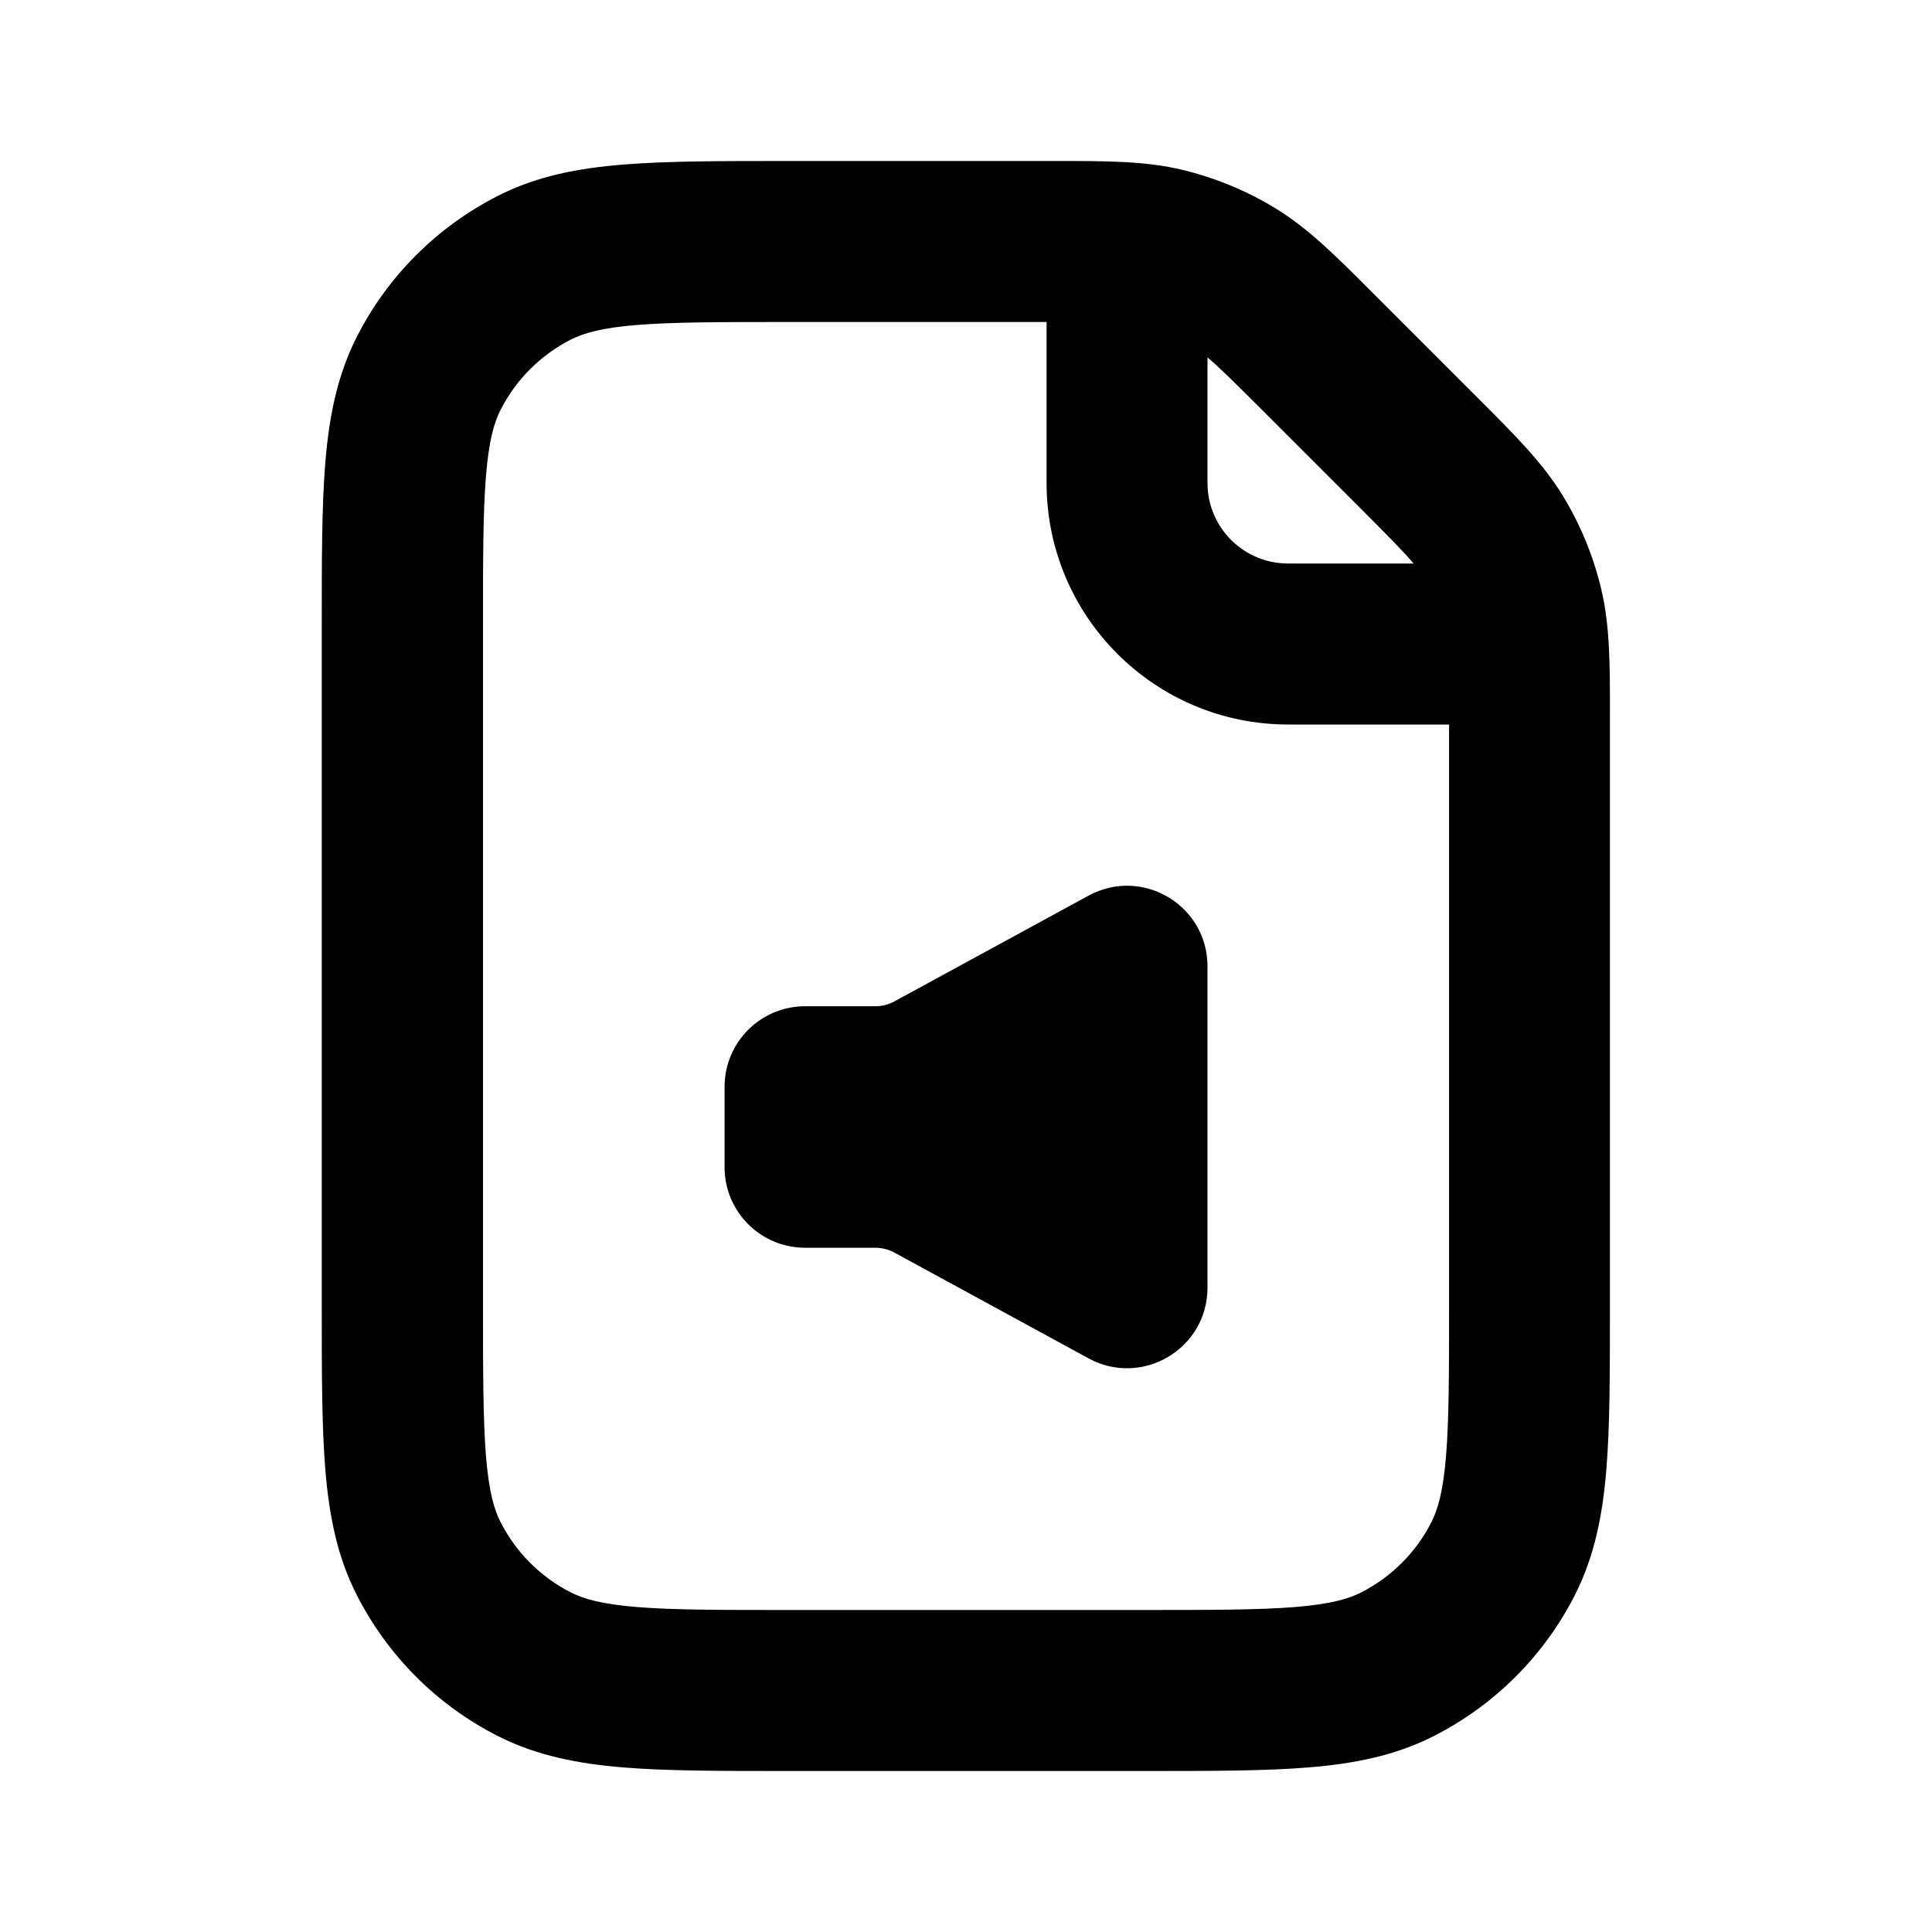
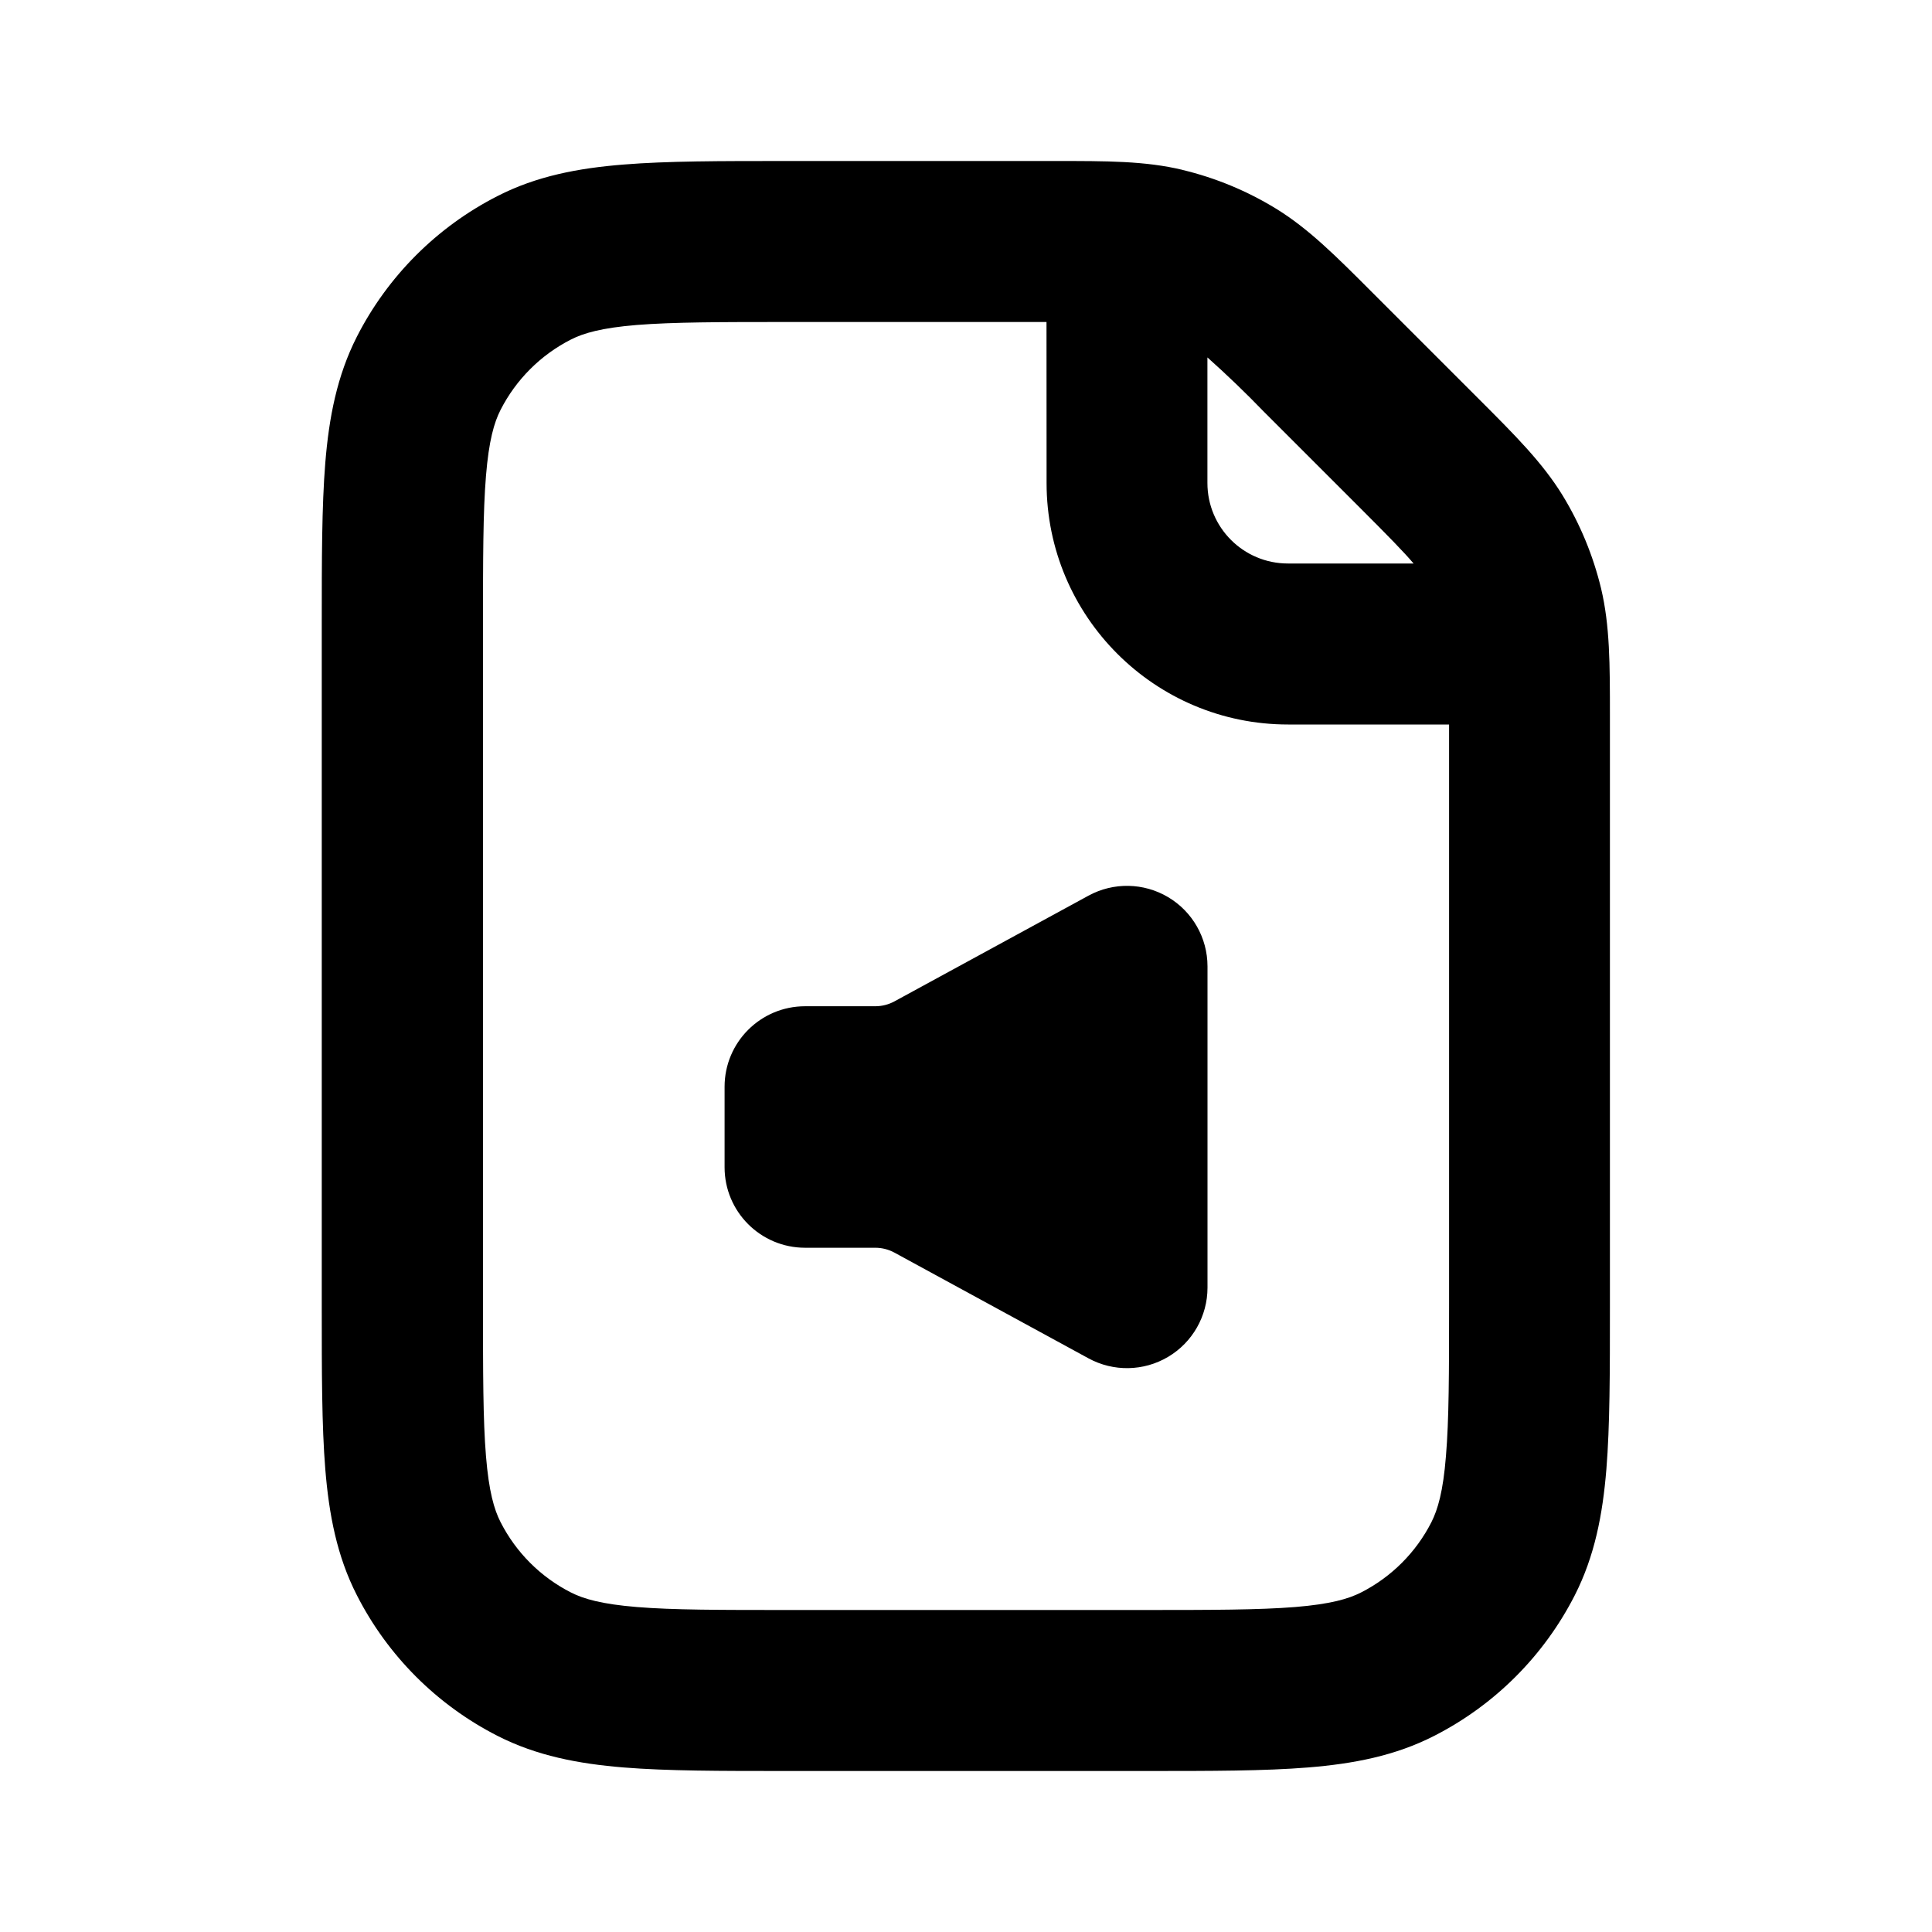
- <svg xmlns="http://www.w3.org/2000/svg" width="24" height="24" fill="none" viewBox="0 0 24 24">
-   <path fill="#000" d="M14.691 2.111C15.099 2.209 15.49 2.371 15.848 2.59C16.254 2.839 16.593 3.178 17.041 3.627L18.373 4.959C18.822 5.408 19.161 5.747 19.41 6.152C19.629 6.51 19.791 6.9 19.889 7.309C20 7.772 20 8.252 19.999 8.886V16.241C19.999 17.046 19.999 17.71 19.955 18.252C19.909 18.814 19.81 19.33 19.563 19.816C19.18 20.569 18.568 21.18 17.815 21.564C17.33 21.812 16.813 21.91 16.251 21.956C15.709 22 15.046 22 14.24 22H9.757C8.952 22 8.288 22 7.746 21.956C7.184 21.91 6.667 21.811 6.181 21.564C5.428 21.181 4.817 20.569 4.433 19.816C4.185 19.331 4.087 18.814 4.041 18.252C3.997 17.71 3.997 17.047 3.997 16.241V7.759C3.997 6.954 3.997 6.29 4.041 5.748C4.087 5.186 4.186 4.669 4.433 4.183C4.816 3.43 5.428 2.819 6.181 2.435C6.666 2.187 7.183 2.089 7.746 2.044C8.287 2 8.951 2 9.757 2H13.112C13.747 2 14.226 1.999 14.689 2.11L14.691 2.111ZM13 4H9.8C8.944 4 8.362 4.001 7.911 4.037C7.472 4.073 7.249 4.138 7.092 4.218C6.715 4.41 6.409 4.716 6.218 5.092C6.138 5.249 6.073 5.472 6.037 5.911C6 6.361 6 6.943 6 7.8V16.2C6 17.057 6.001 17.638 6.037 18.089C6.073 18.528 6.138 18.751 6.218 18.908C6.41 19.285 6.716 19.591 7.092 19.782C7.249 19.862 7.472 19.927 7.911 19.963C8.361 20 8.944 20 9.8 20H14.2C15.056 20 15.639 19.999 16.089 19.963C16.528 19.927 16.751 19.862 16.908 19.782C17.285 19.59 17.591 19.284 17.782 18.908C17.861 18.751 17.927 18.528 17.963 18.089C18 17.639 18.001 17.056 18.001 16.2V9H16.001C14.344 9 13.001 7.657 13.001 6V4H13ZM17.56 7C17.44 6.858 17.248 6.662 16.887 6.301L15.699 5.113C15.338 4.752 15.143 4.56 15 4.44V6C15 6.552 15.448 7 16 7H17.56Z" />
-   <path fill="#000" d="M10.873 12.5C10.956 12.5 11.039 12.479 11.112 12.439L13.522 11.126C14.189 10.763 15 11.245 15 12.004V15.996C15 16.755 14.188 17.237 13.522 16.874L11.112 15.561C11.039 15.521 10.956 15.5 10.873 15.5H10.001C9.449 15.5 9.001 15.052 9.001 14.5V13.5C9.001 12.948 9.449 12.5 10.001 12.5H10.873Z" />
+ <svg xmlns="http://www.w3.org/2000/svg" width="24" height="24" fill="none">
+   <path fill="currentColor" d="M14.69 2.111c.409.098.8.26 1.158.479.406.249.745.588 1.193 1.037l1.332 1.332c.449.449.788.788 1.037 1.193.219.358.38.748.479 1.157.11.463.11.943.11 1.577v7.355c0 .805 0 1.469-.044 2.011-.046.562-.145 1.078-.392 1.564a4 4 0 0 1-1.748 1.748c-.485.248-1.002.346-1.564.392-.542.044-1.205.044-2.011.044H9.757c-.805 0-1.469 0-2.011-.044-.562-.046-1.08-.145-1.565-.392a4 4 0 0 1-1.748-1.748c-.248-.485-.346-1.002-.392-1.564-.044-.542-.044-1.205-.044-2.011V7.759c0-.805 0-1.469.044-2.011.046-.562.145-1.079.392-1.565a4 4 0 0 1 1.748-1.748c.485-.248 1.002-.346 1.565-.391C8.286 2 8.95 2 9.756 2h3.356c.635 0 1.114-.001 1.577.11zM13 4H9.8c-.856 0-1.438.001-1.89.037-.438.036-.661.101-.818.181a2 2 0 0 0-.874.874c-.08.157-.145.38-.181.819C6 6.361 6 6.943 6 7.8v8.4c0 .857 0 1.438.037 1.889.036.439.101.662.181.819.192.377.498.683.874.874.157.08.38.145.819.181C8.36 20 8.944 20 9.8 20h4.4c.856 0 1.439-.001 1.889-.037.439-.036.662-.101.819-.181.377-.192.683-.498.874-.874.079-.157.145-.38.18-.819.038-.45.039-1.033.039-1.889V9h-2a3 3 0 0 1-3-3zm4.56 3c-.12-.142-.312-.338-.673-.699l-1.188-1.188a13 13 0 0 0-.7-.673V6a1 1 0 0 0 1 1z" />
+   <path fill="currentColor" d="M10.873 12.5a.5.5 0 0 0 .239-.061l2.41-1.313a1 1 0 0 1 1.478.878v3.992a1 1 0 0 1-1.478.878l-2.41-1.313a.5.5 0 0 0-.239-.061h-.872a1 1 0 0 1-1-1v-1a1 1 0 0 1 1-1z" />
</svg>
